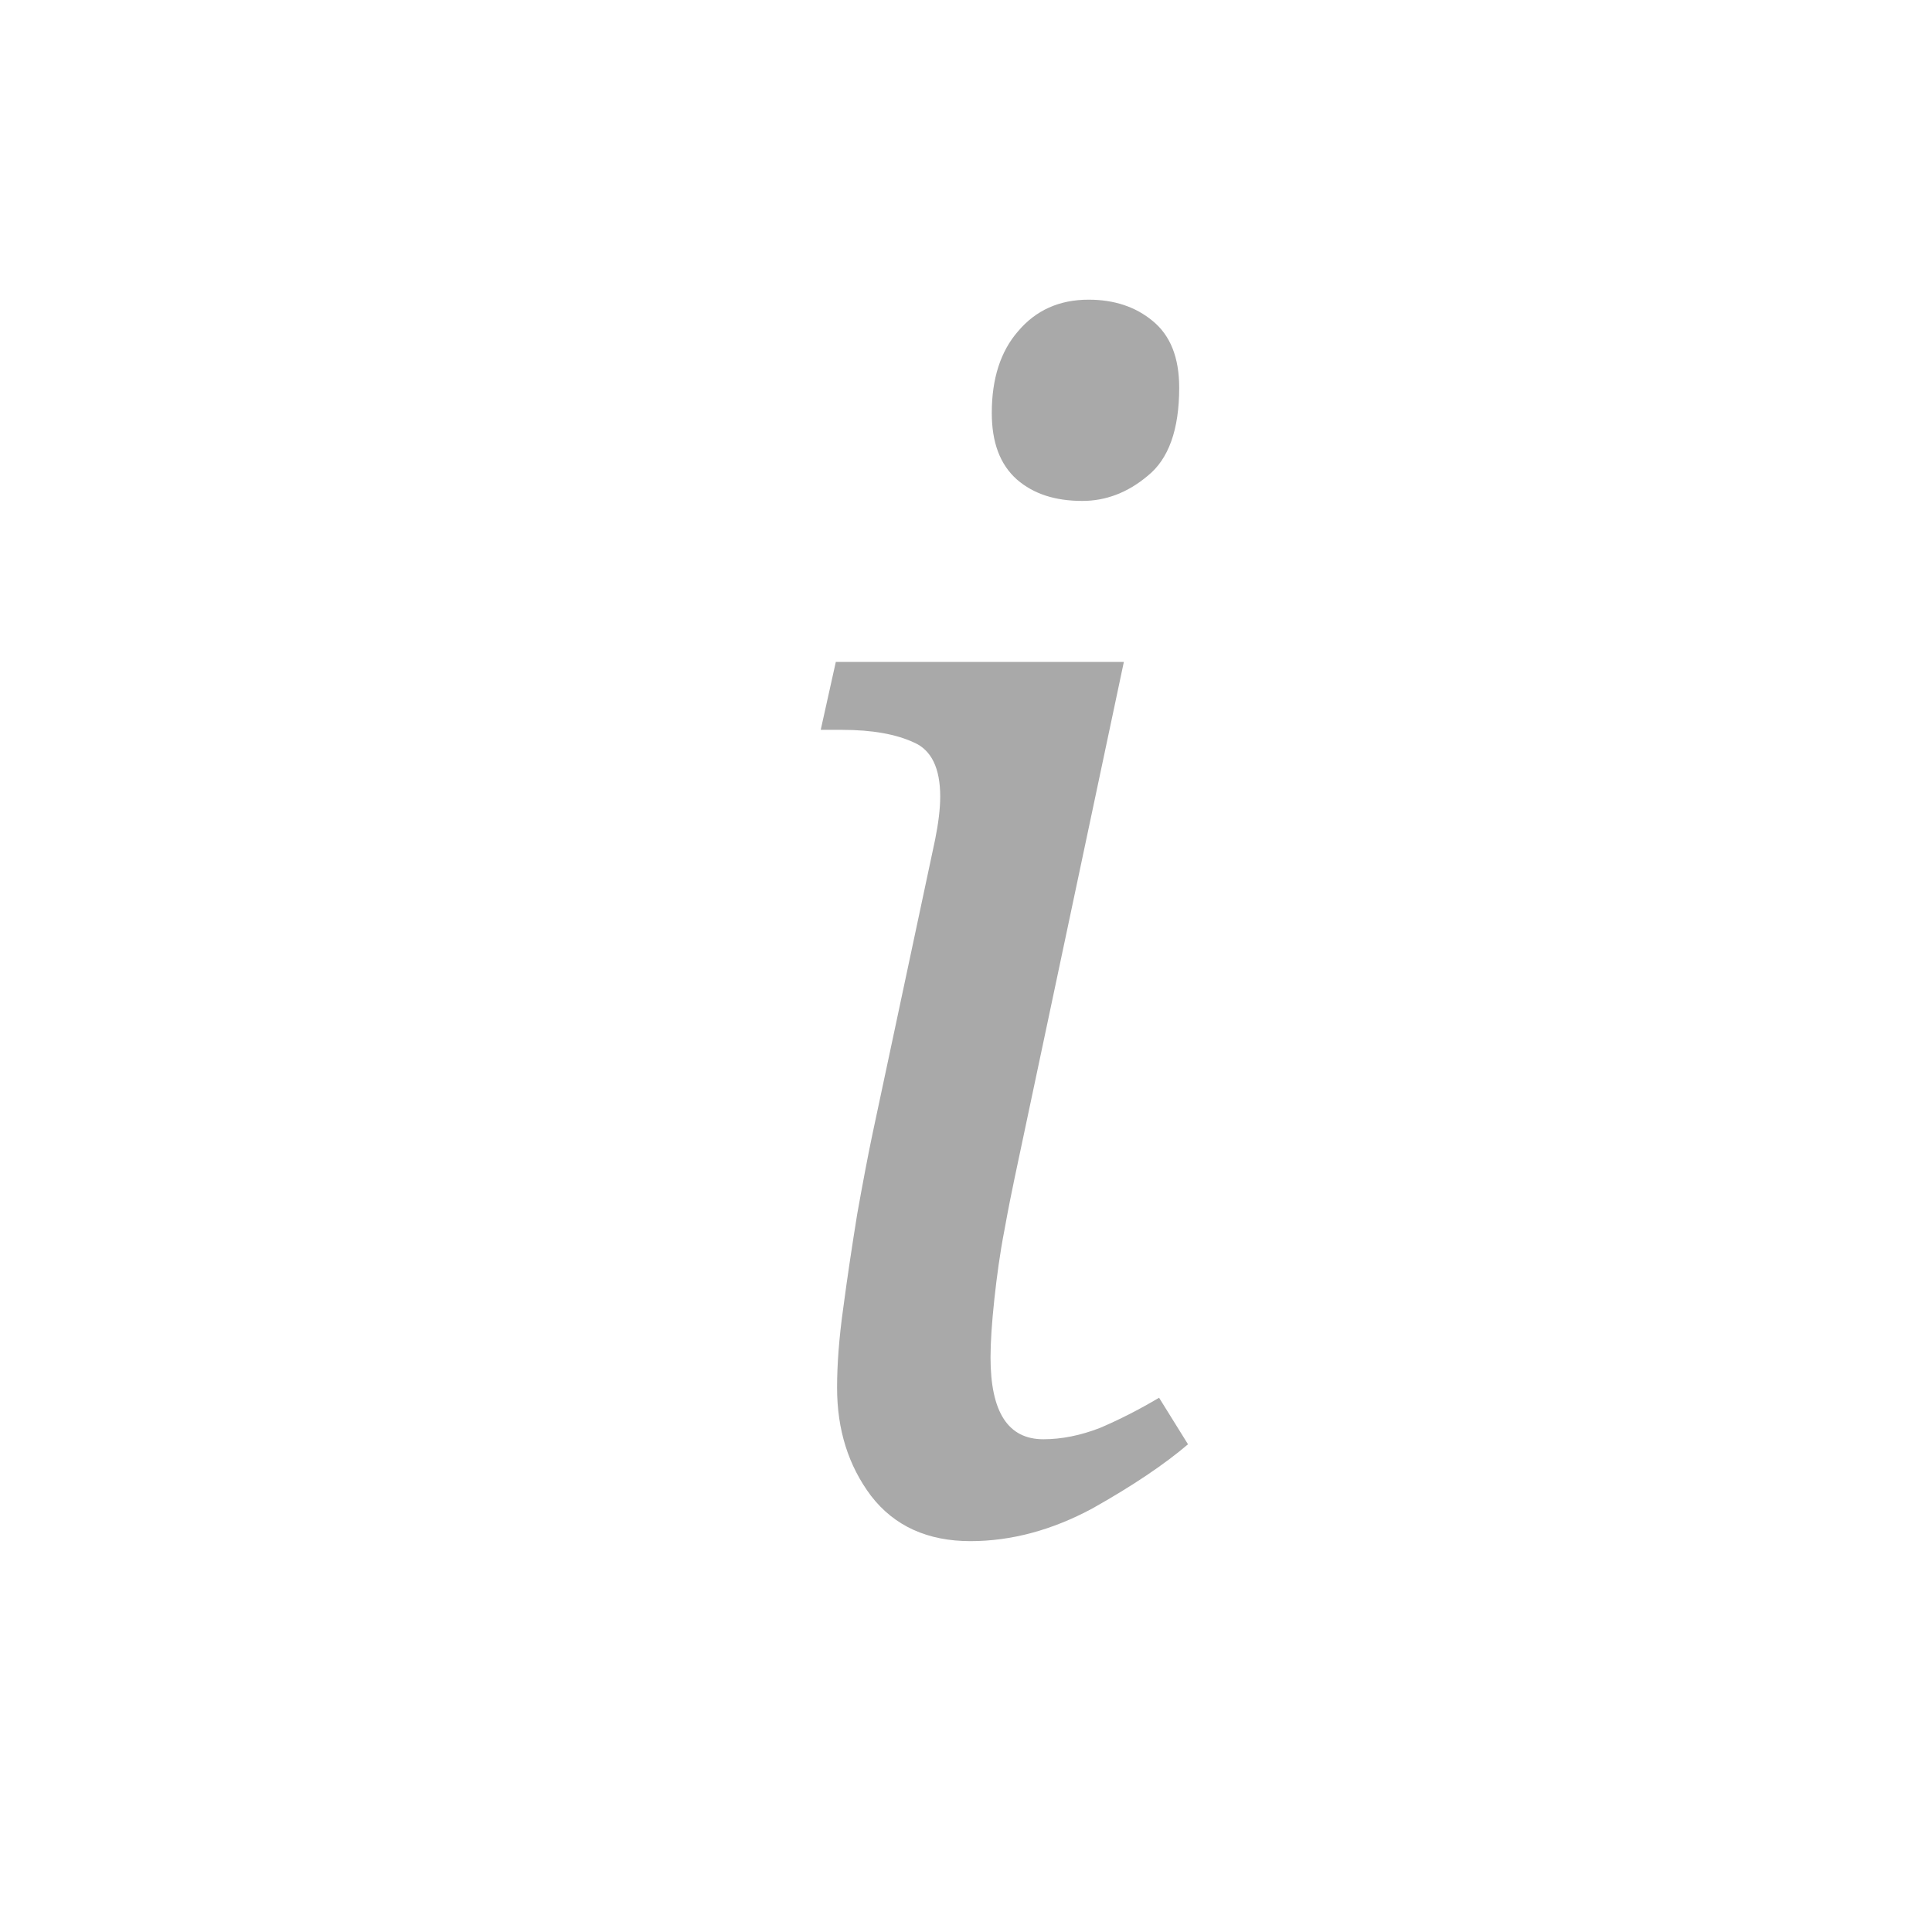
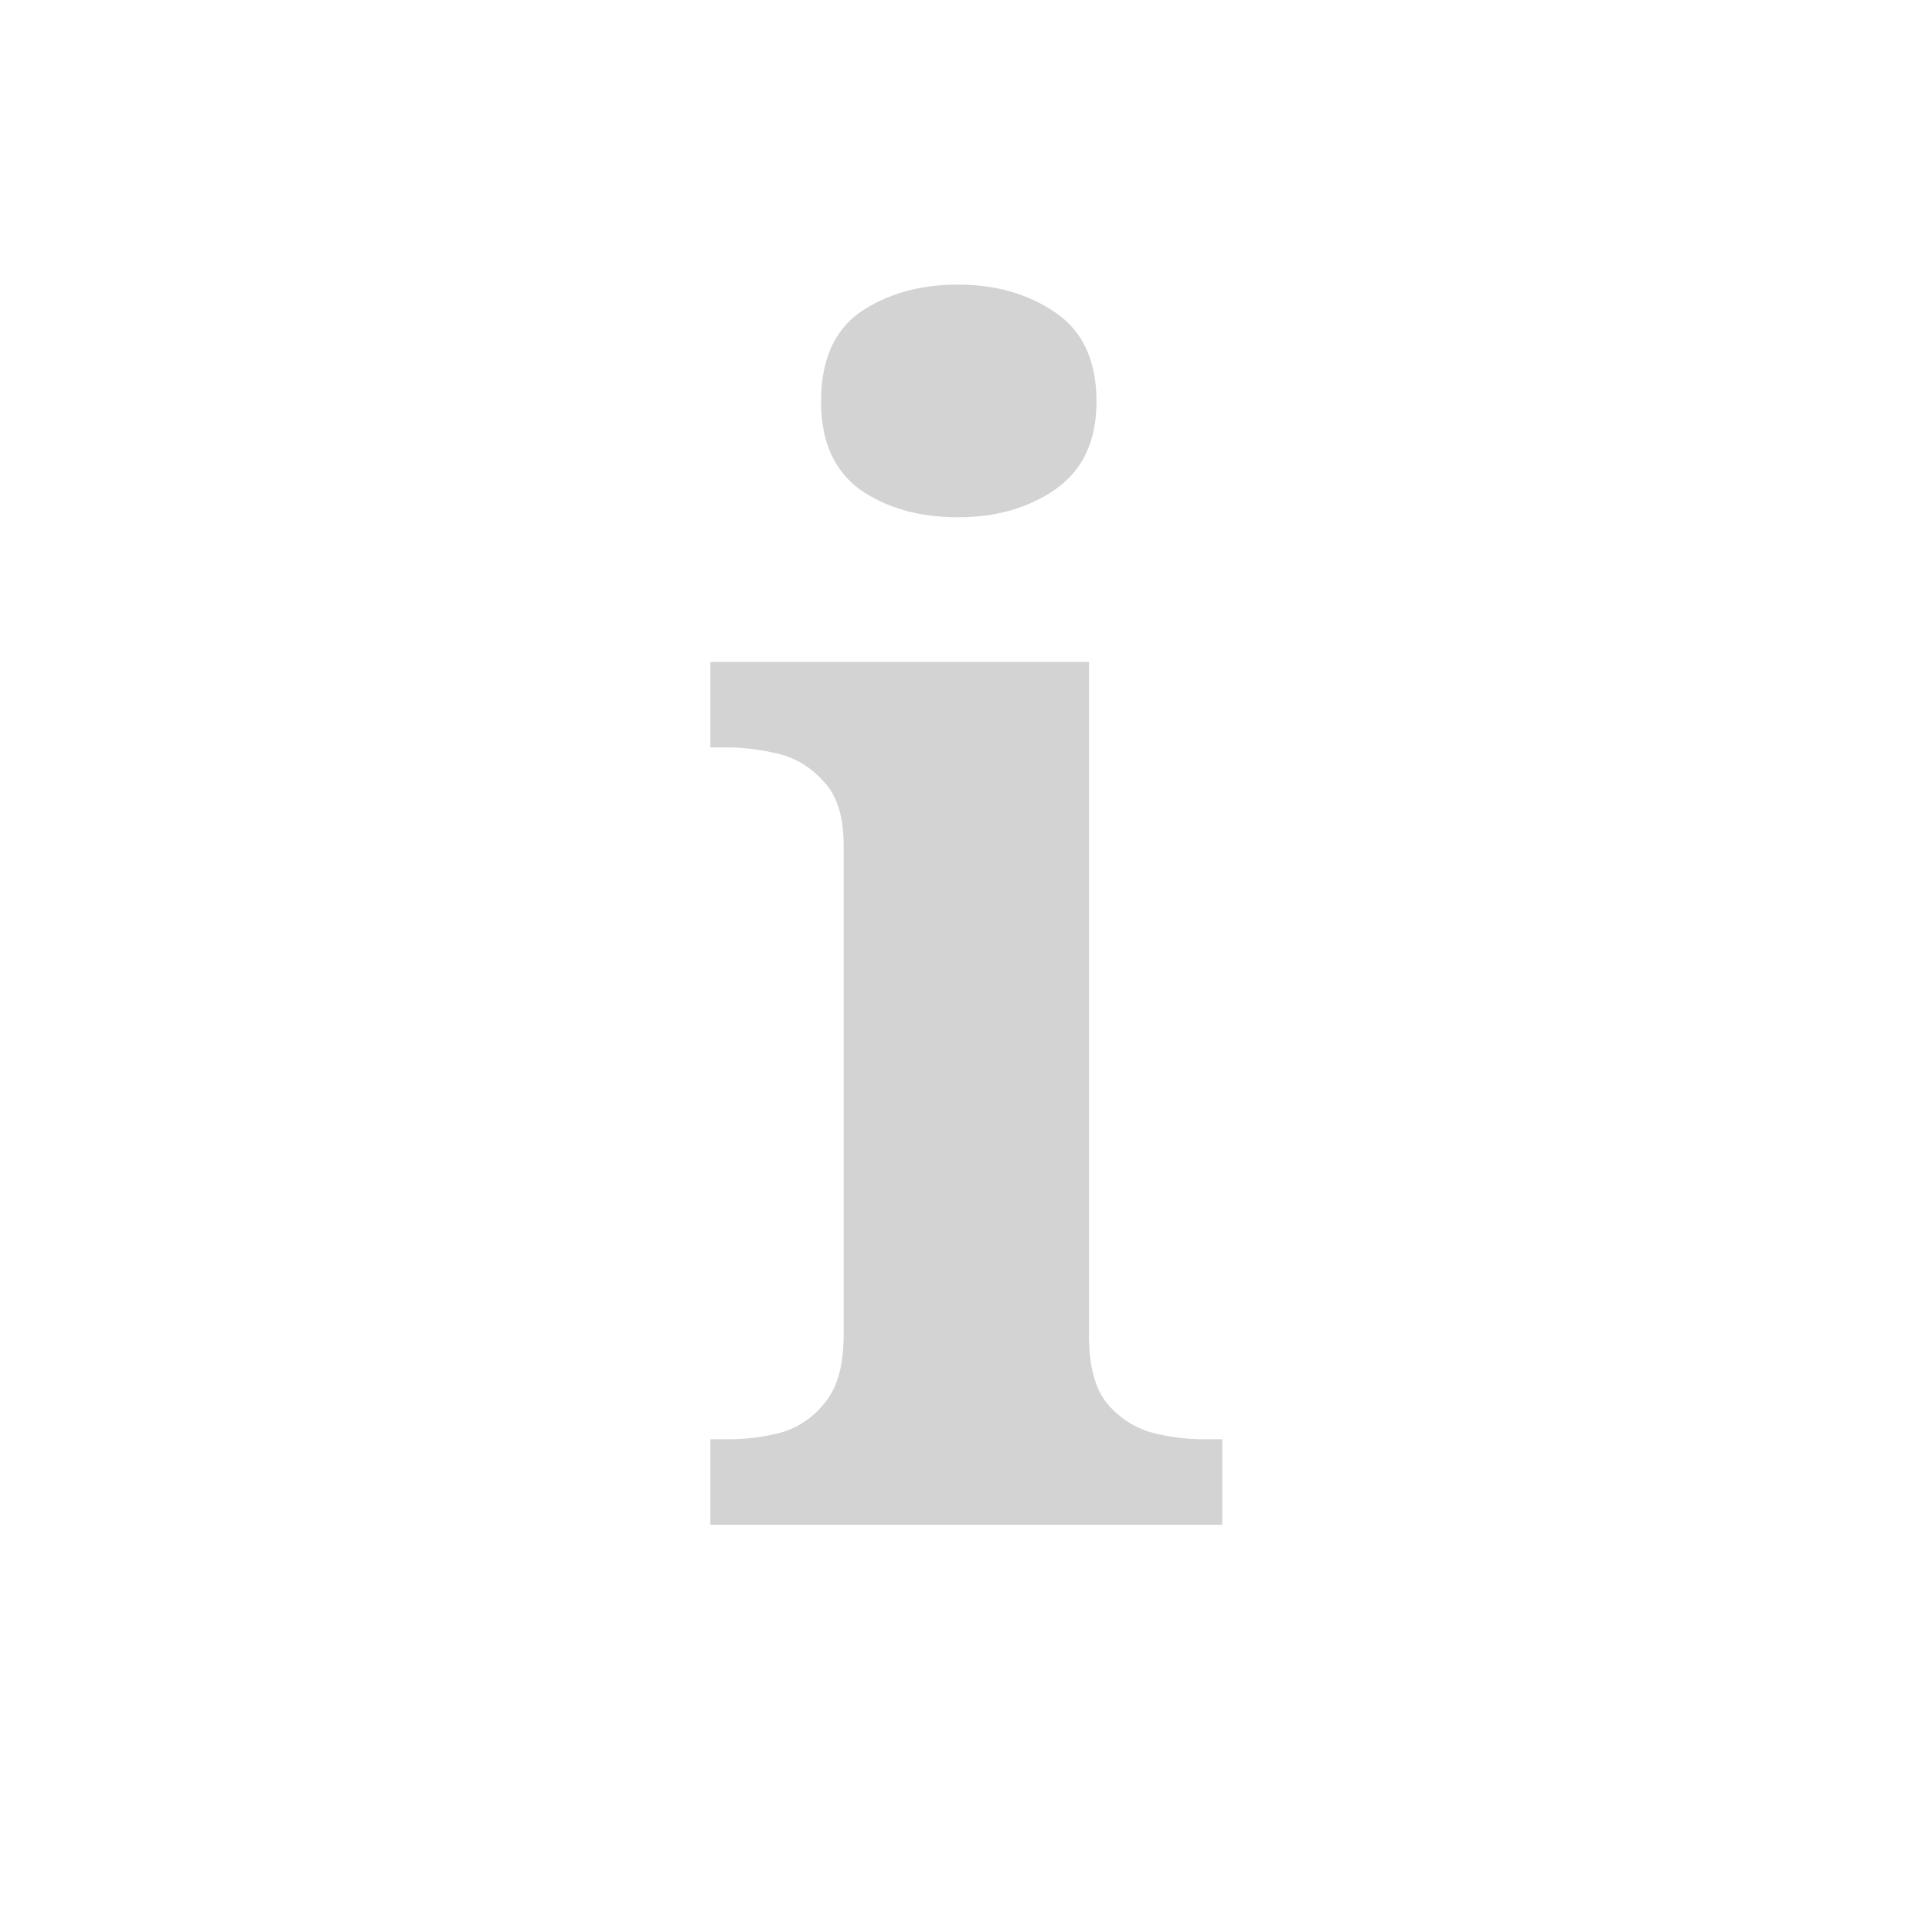
<svg xmlns="http://www.w3.org/2000/svg" width="24" height="24" viewBox="0 0 24 24">
-   <text x="50%" y="50%" dominant-baseline="middle" text-anchor="middle" font-family="serif" font-style="italic" font-size="20" fill="#A9A9A9">i</text>
+   <text x="50%" y="50%" dominant-baseline="middle" text-anchor="middle" font-family="serif" font-weight="bold" font-size="20" fill="#D3D3D3">i</text>
</svg>
